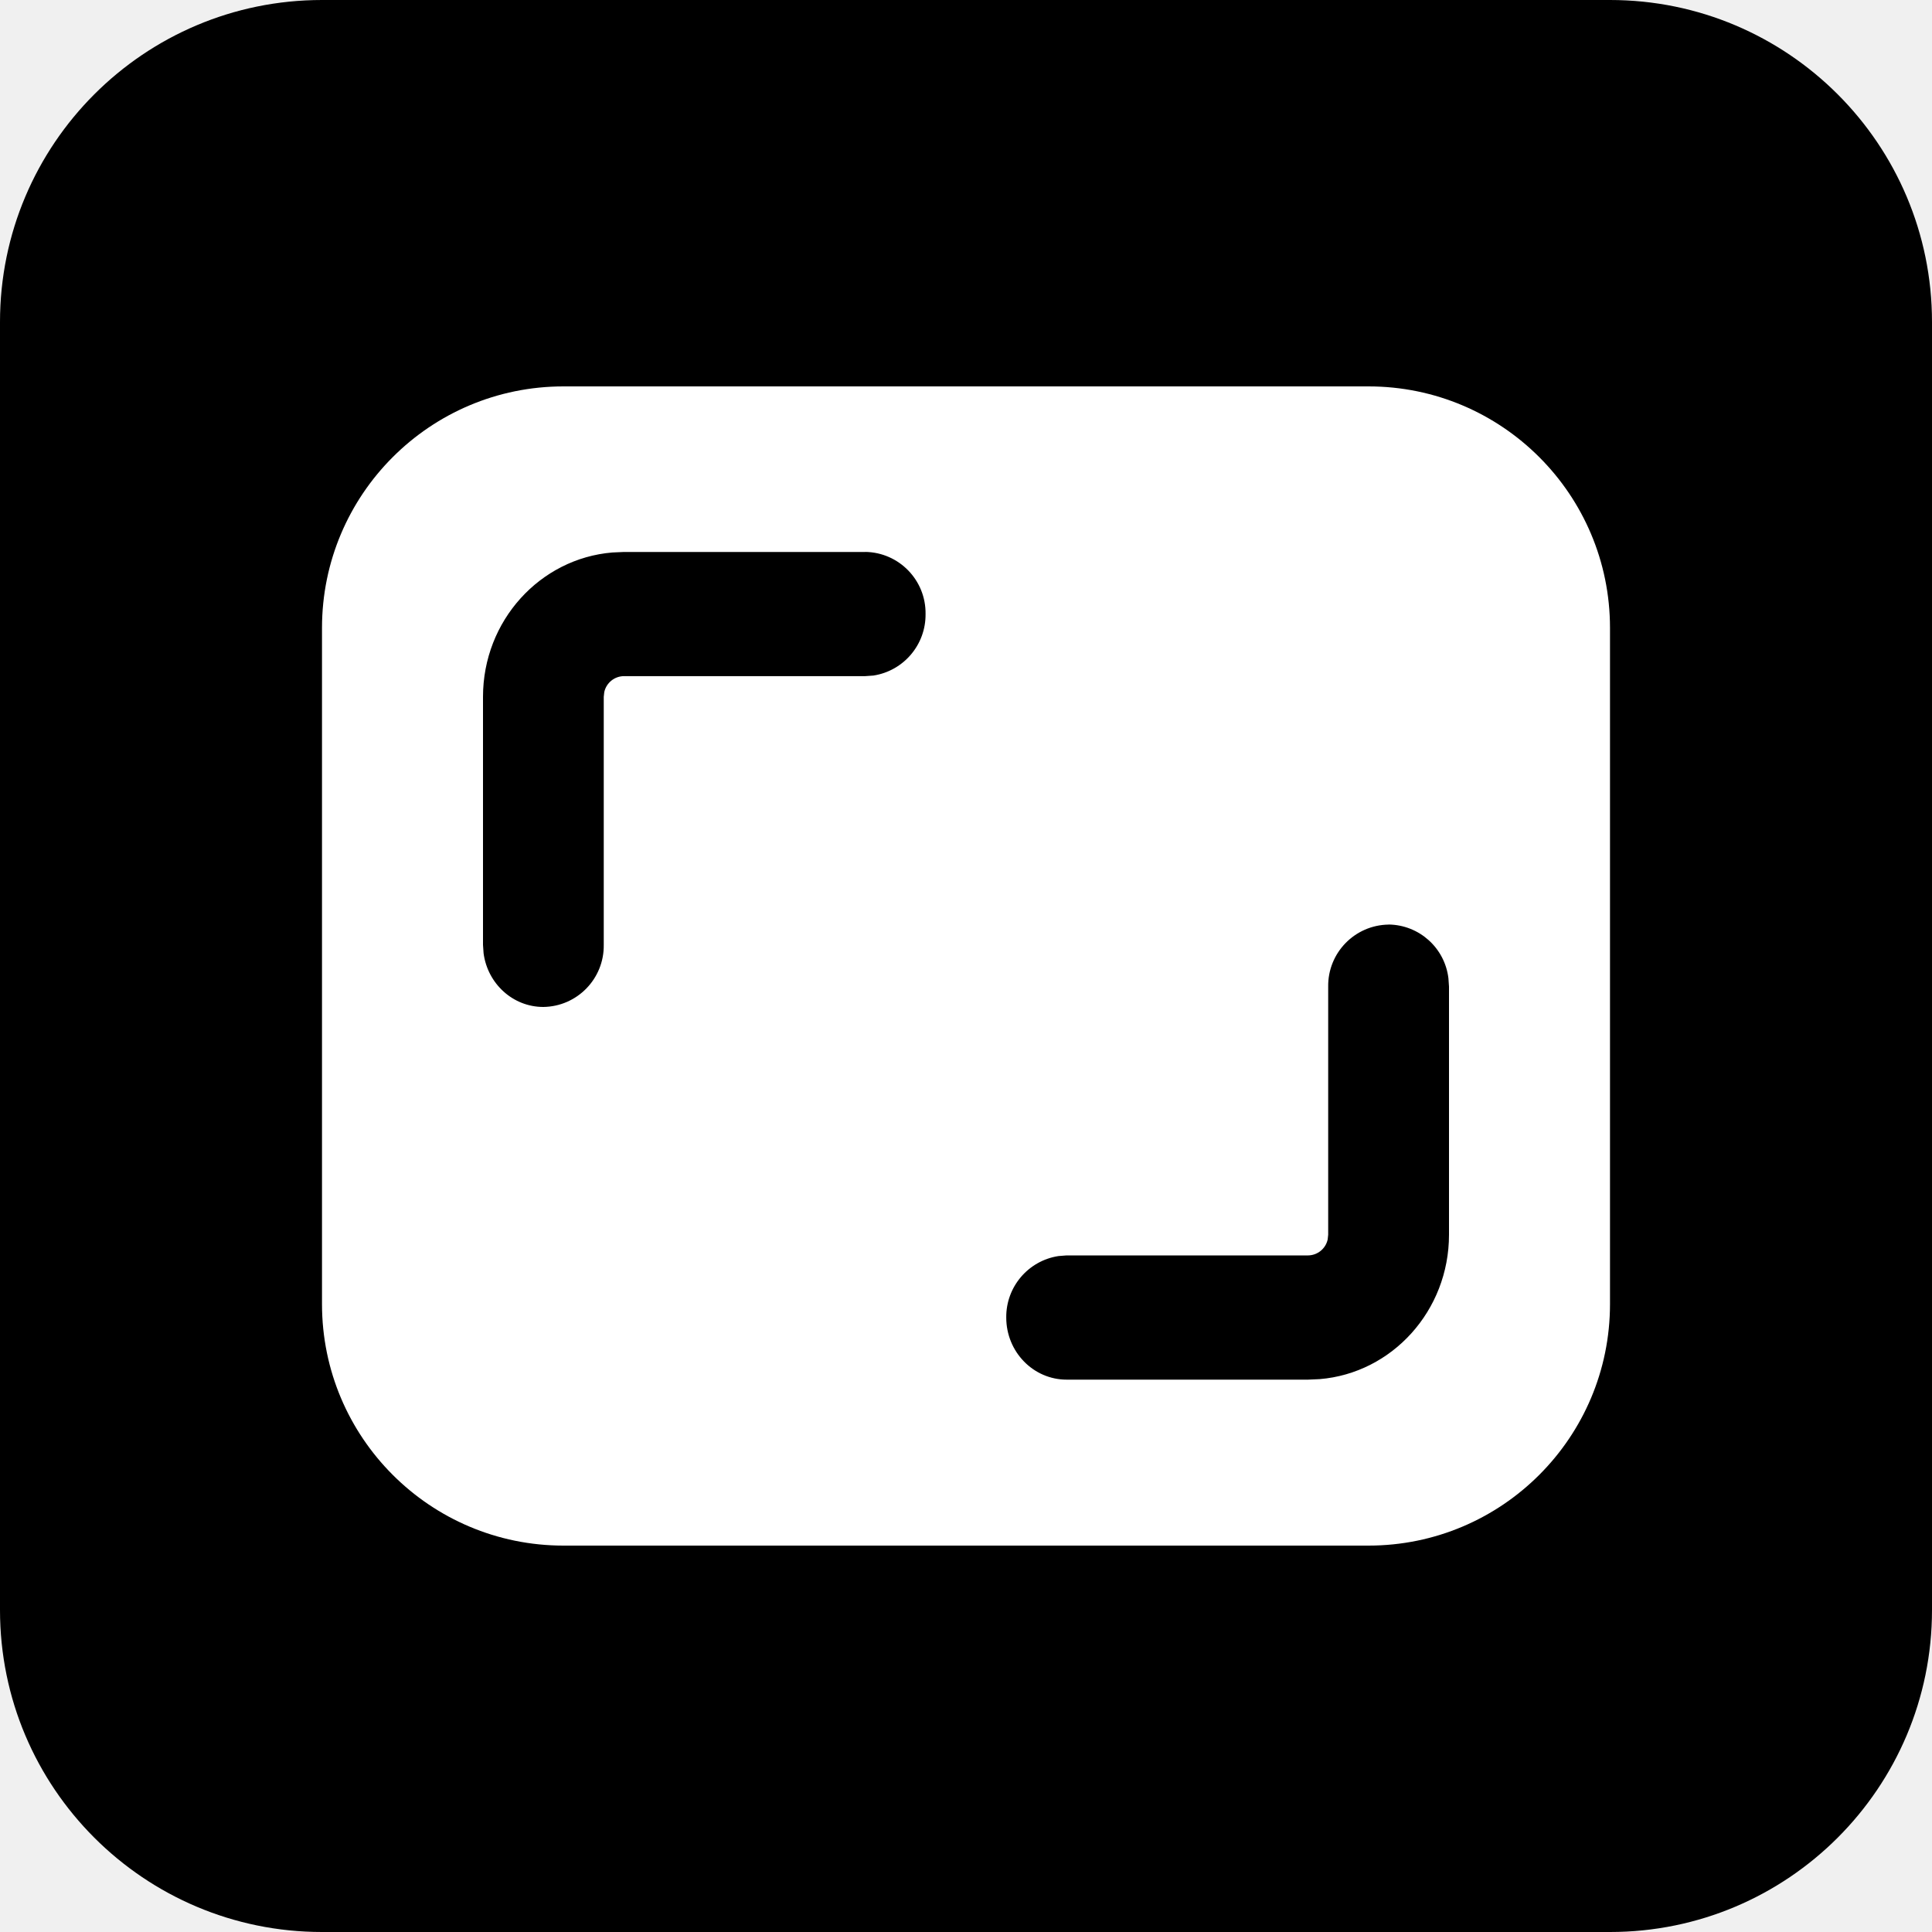
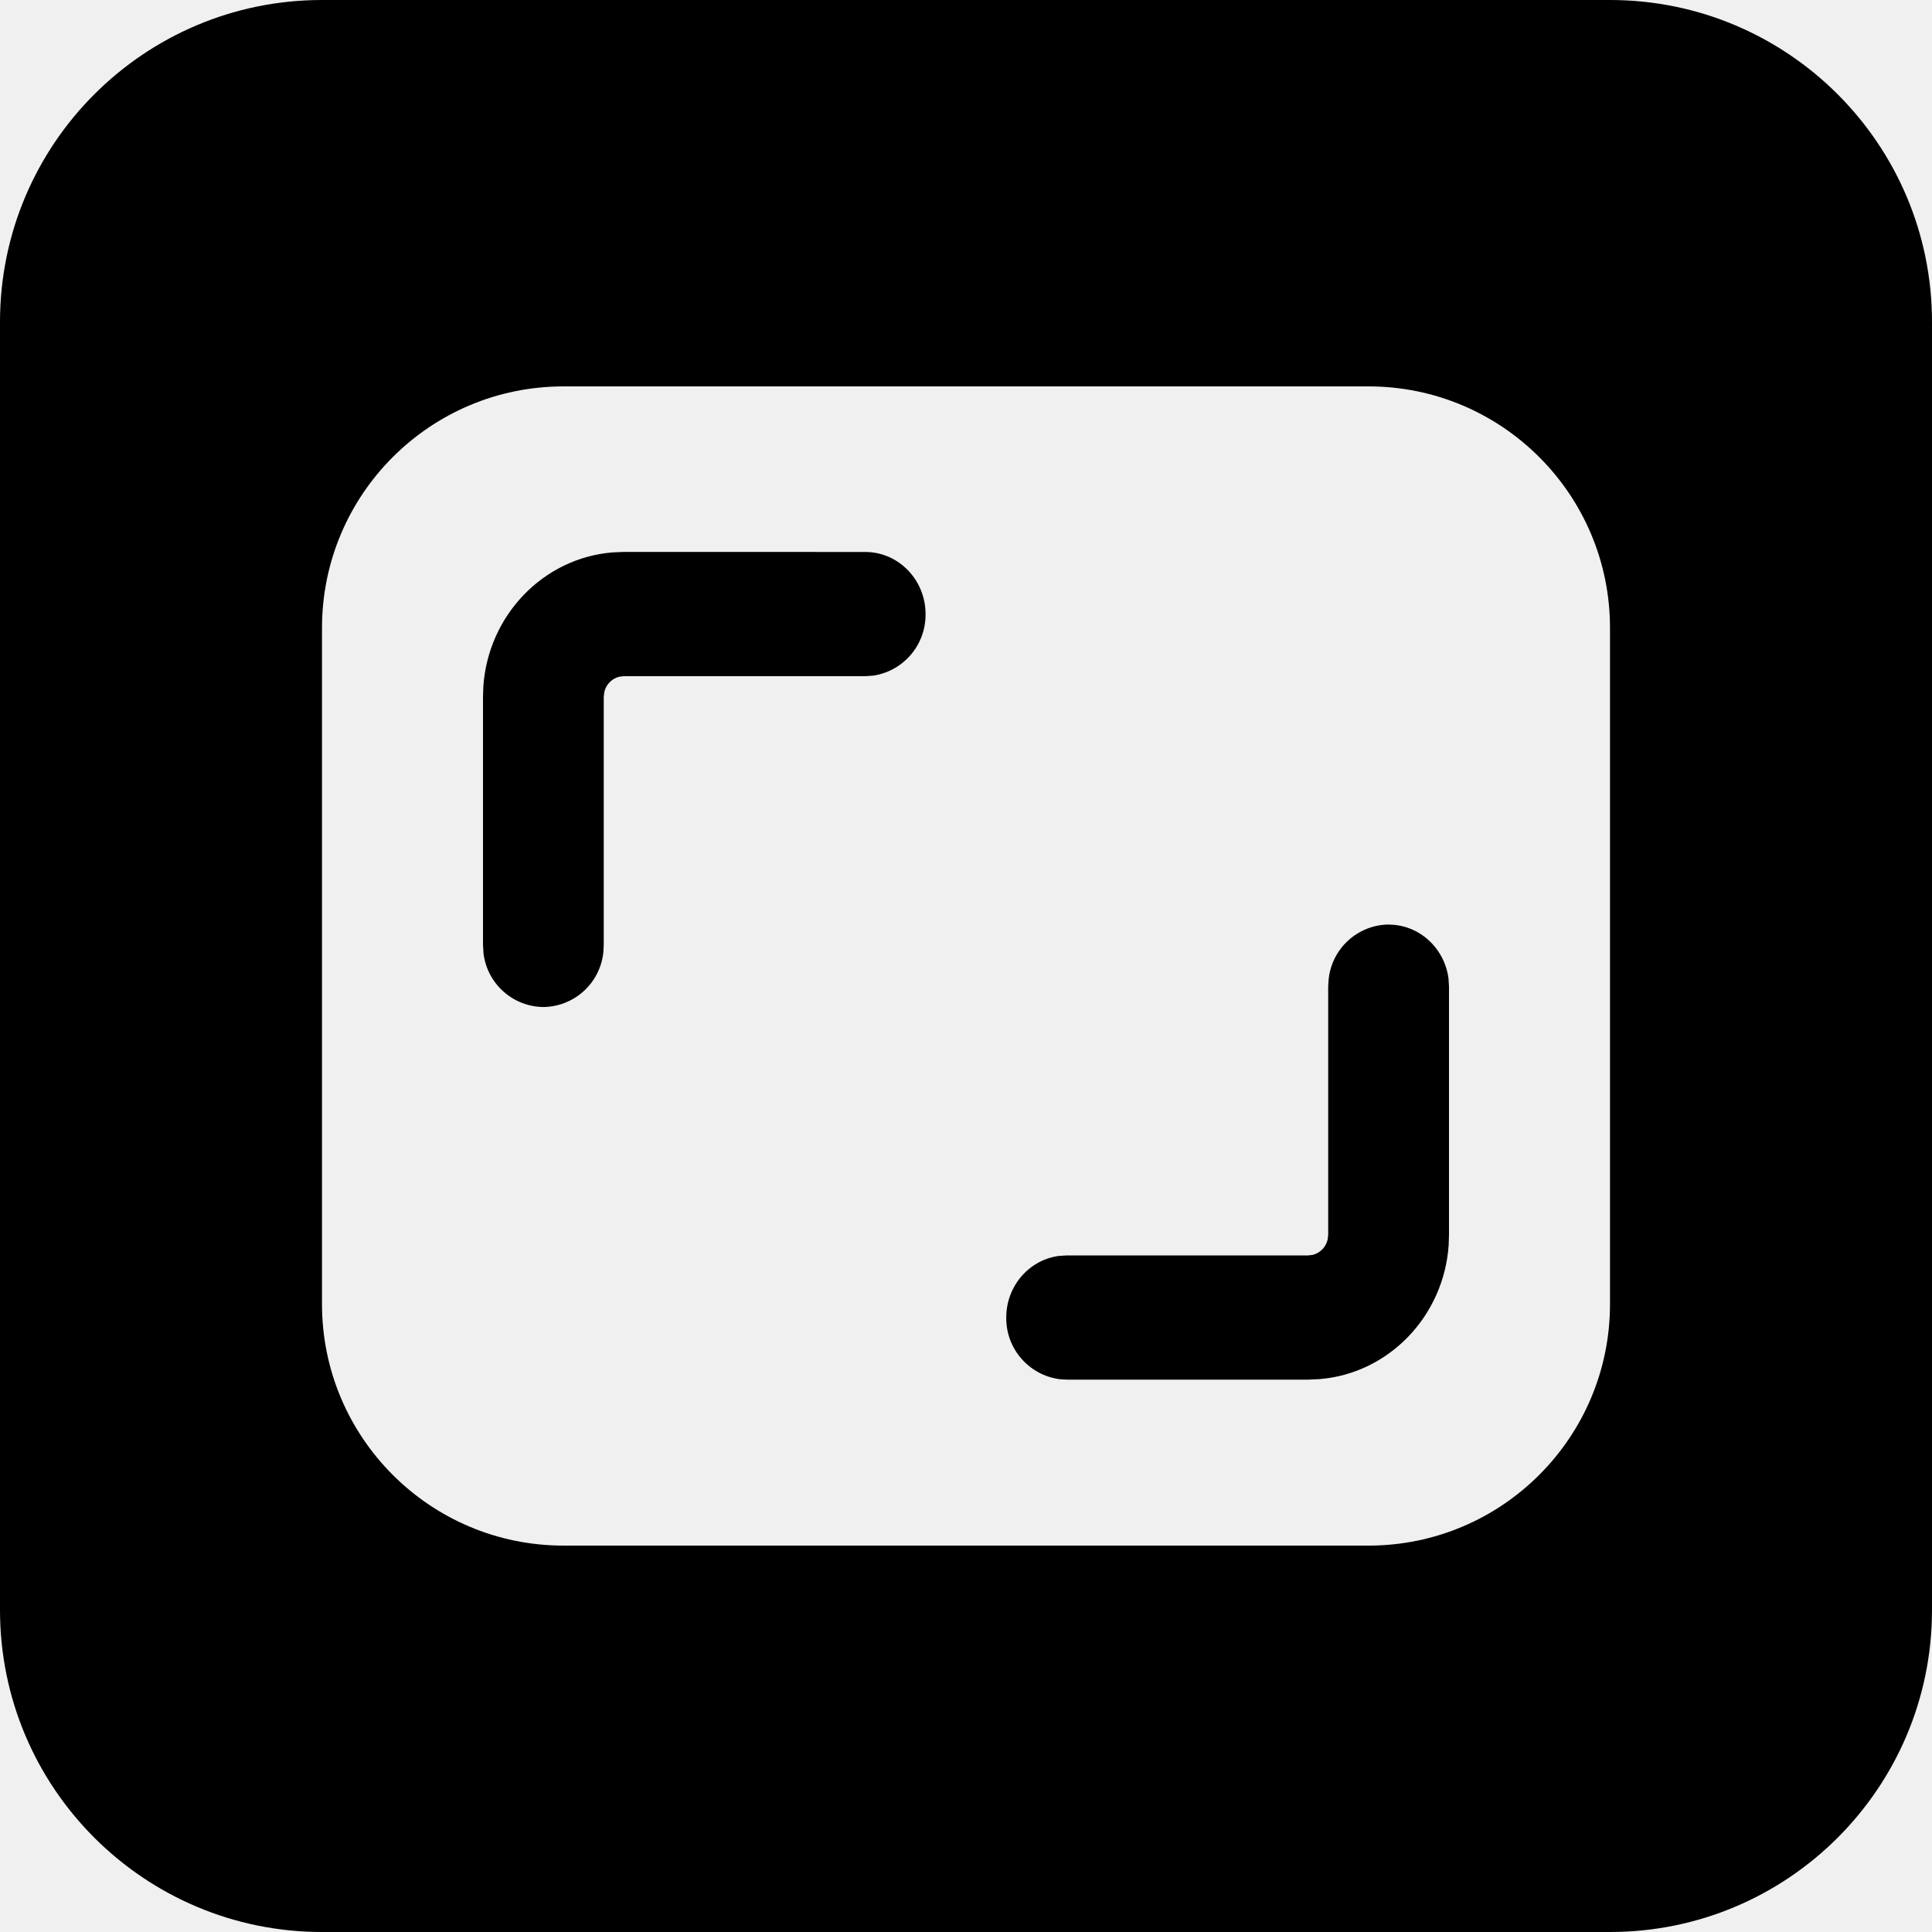
<svg xmlns="http://www.w3.org/2000/svg" width="30" height="30" viewBox="0 0 30 30">
-   <g fill="none" fill-rule="evenodd">
-     <rect width="30" height="30" fill="#000" rx="5" />
-     <path fill="#FFF" fill-rule="nonzero" d="M21.25 6A3.75 3.75 0 0 1 25 9.75v10.5A3.75 3.75 0 0 1 21.25 24H8.75A3.75 3.75 0 0 1 5 20.25V9.75A3.75 3.75 0 0 1 8.75 6h12.5zm.312 8.357a.951.951 0 0 0-.938.964v3.852l-.008.074a.315.315 0 0 1-.304.247h-3.75l-.126.01a.956.956 0 0 0-.811.955c0 .532.42.964.938.964h3.749l.18-.008c1.124-.093 2.008-1.062 2.008-2.242V15.32l-.009-.13a.947.947 0 0 0-.929-.834zm-8.127-5.786H9.687l-.179.008C8.384 8.673 7.5 9.64 7.5 10.82v3.852l.009.13c.062.471.454.834.928.834a.951.951 0 0 0 .938-.964V10.82l.008-.073a.315.315 0 0 1 .305-.248h3.747l.127-.009a.956.956 0 0 0 .81-.955.951.951 0 0 0-.937-.965z" />
-   </g>
+   <path fill-rule="evenodd" d="M25 0a5 5 0 0 1 5 5v20a5 5 0 0 1-5 5H5a5 5 0 0 1-5-5V5a5 5 0 0 1 5-5h20zm-3.75 6H8.75A3.75 3.75 0 0 0 5 9.75v10.5A3.75 3.75 0 0 0 8.75 24h12.5A3.75 3.75 0 0 0 25 20.25V9.75A3.75 3.75 0 0 0 21.25 6zm.312 8.357c.475 0 .867.363.93.834l.008.13v3.852l-.005.16c-.076 1.107-.93 1.993-2.004 2.082l-.18.008h-3.748l-.11-.007a.955.955 0 0 1-.828-.957c0-.489.353-.892.81-.956l.128-.009h3.749l.071-.008a.318.318 0 0 0 .233-.24l.008-.073V15.32l.007-.112a.948.948 0 0 1 .931-.852zm-8.127-5.786c.517 0 .937.432.937.965a.956.956 0 0 1-.81.955l-.127.009H9.687l-.071.008a.318.318 0 0 0-.233.24l-.008.073v3.852l-.006.112a.948.948 0 0 1-.931.852.947.947 0 0 1-.93-.833l-.008-.131V10.82l.005-.16c.076-1.106.93-1.993 2.003-2.082l.18-.008z" />
</svg>
